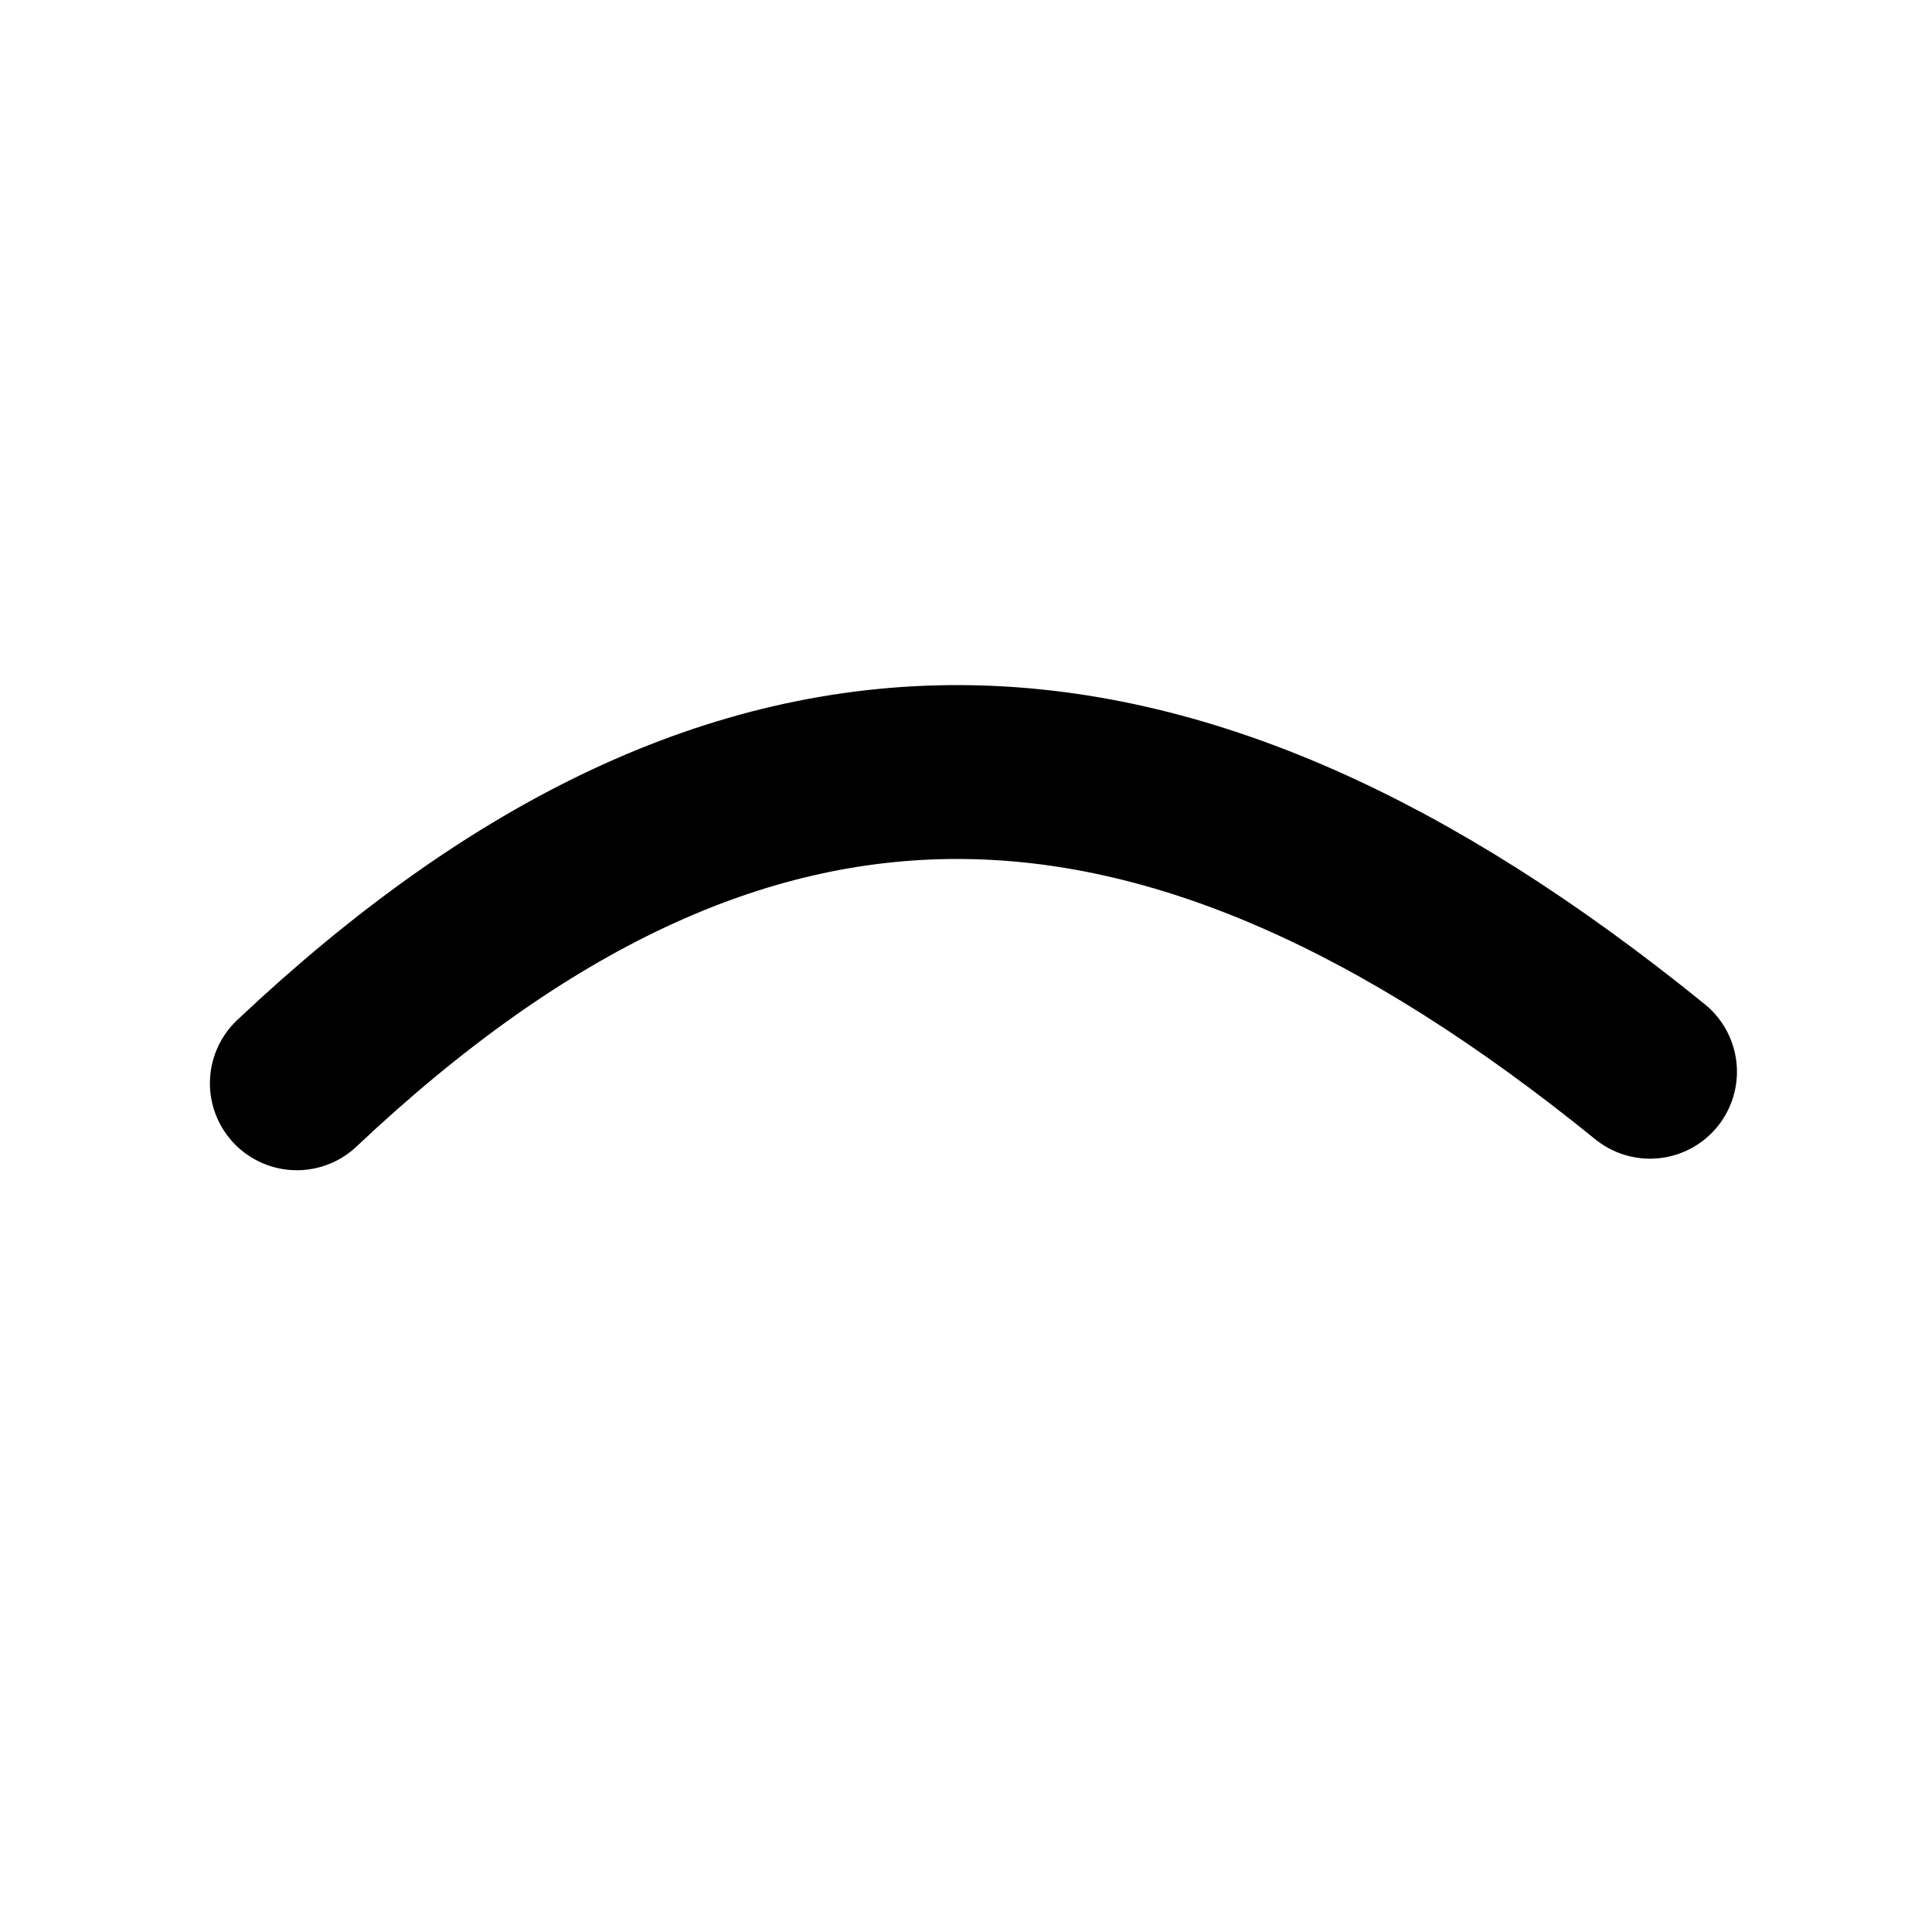
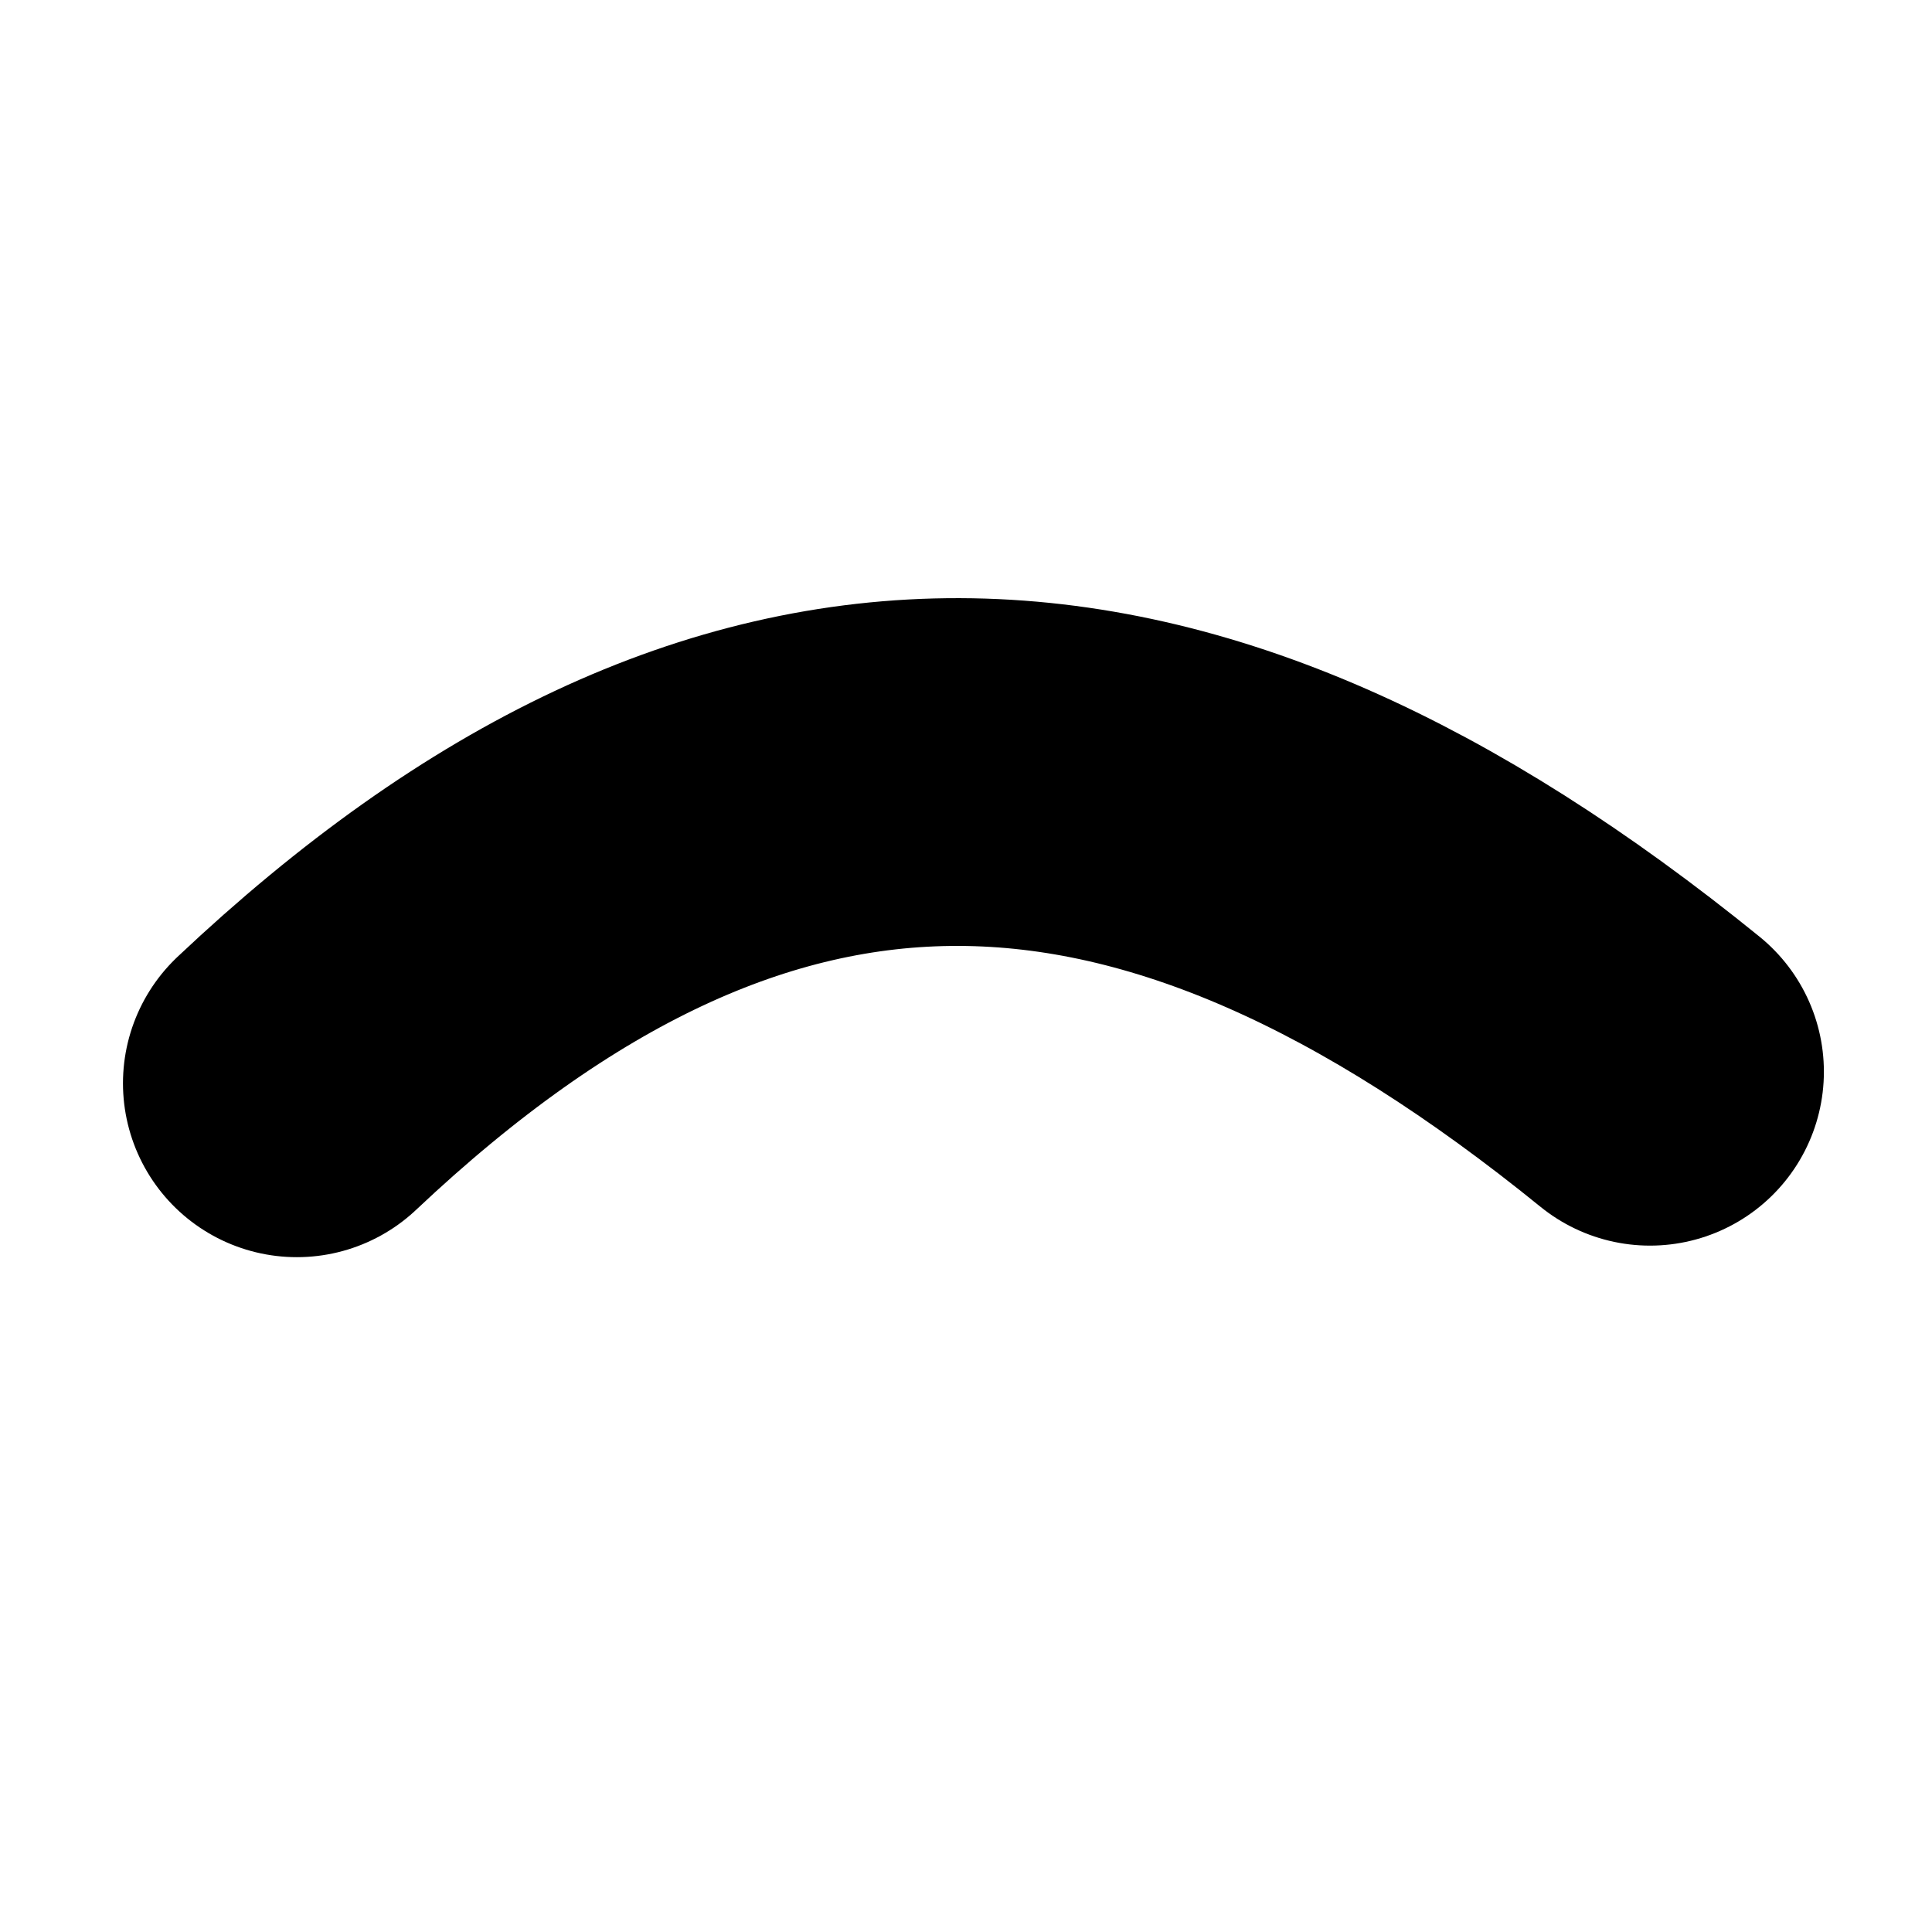
<svg xmlns="http://www.w3.org/2000/svg" width="100mm" height="100mm" viewBox="0 0 100 100" version="1.1" id="svg8">
  <defs id="defs2" />
  <g id="layer1">
-     <path style="fill:none;stroke:#000000;stroke-width:9;stroke-linecap:round;stroke-linejoin:miter;stroke-miterlimit:4;stroke-dasharray:none;stroke-opacity:1" d="M 15.365,56.071 C 38.481,34.261 60.323,35.119 85.404,55.473" id="path835" />
+     <path style="fill:none;stroke:#000000;stroke-width:18;stroke-linecap:round;stroke-linejoin:miter;stroke-miterlimit:4;stroke-dasharray:none;stroke-opacity:1" d="M 15.365,56.071 C 38.481,34.261 60.323,35.119 85.404,55.473" id="path835" />
  </g>
</svg>
